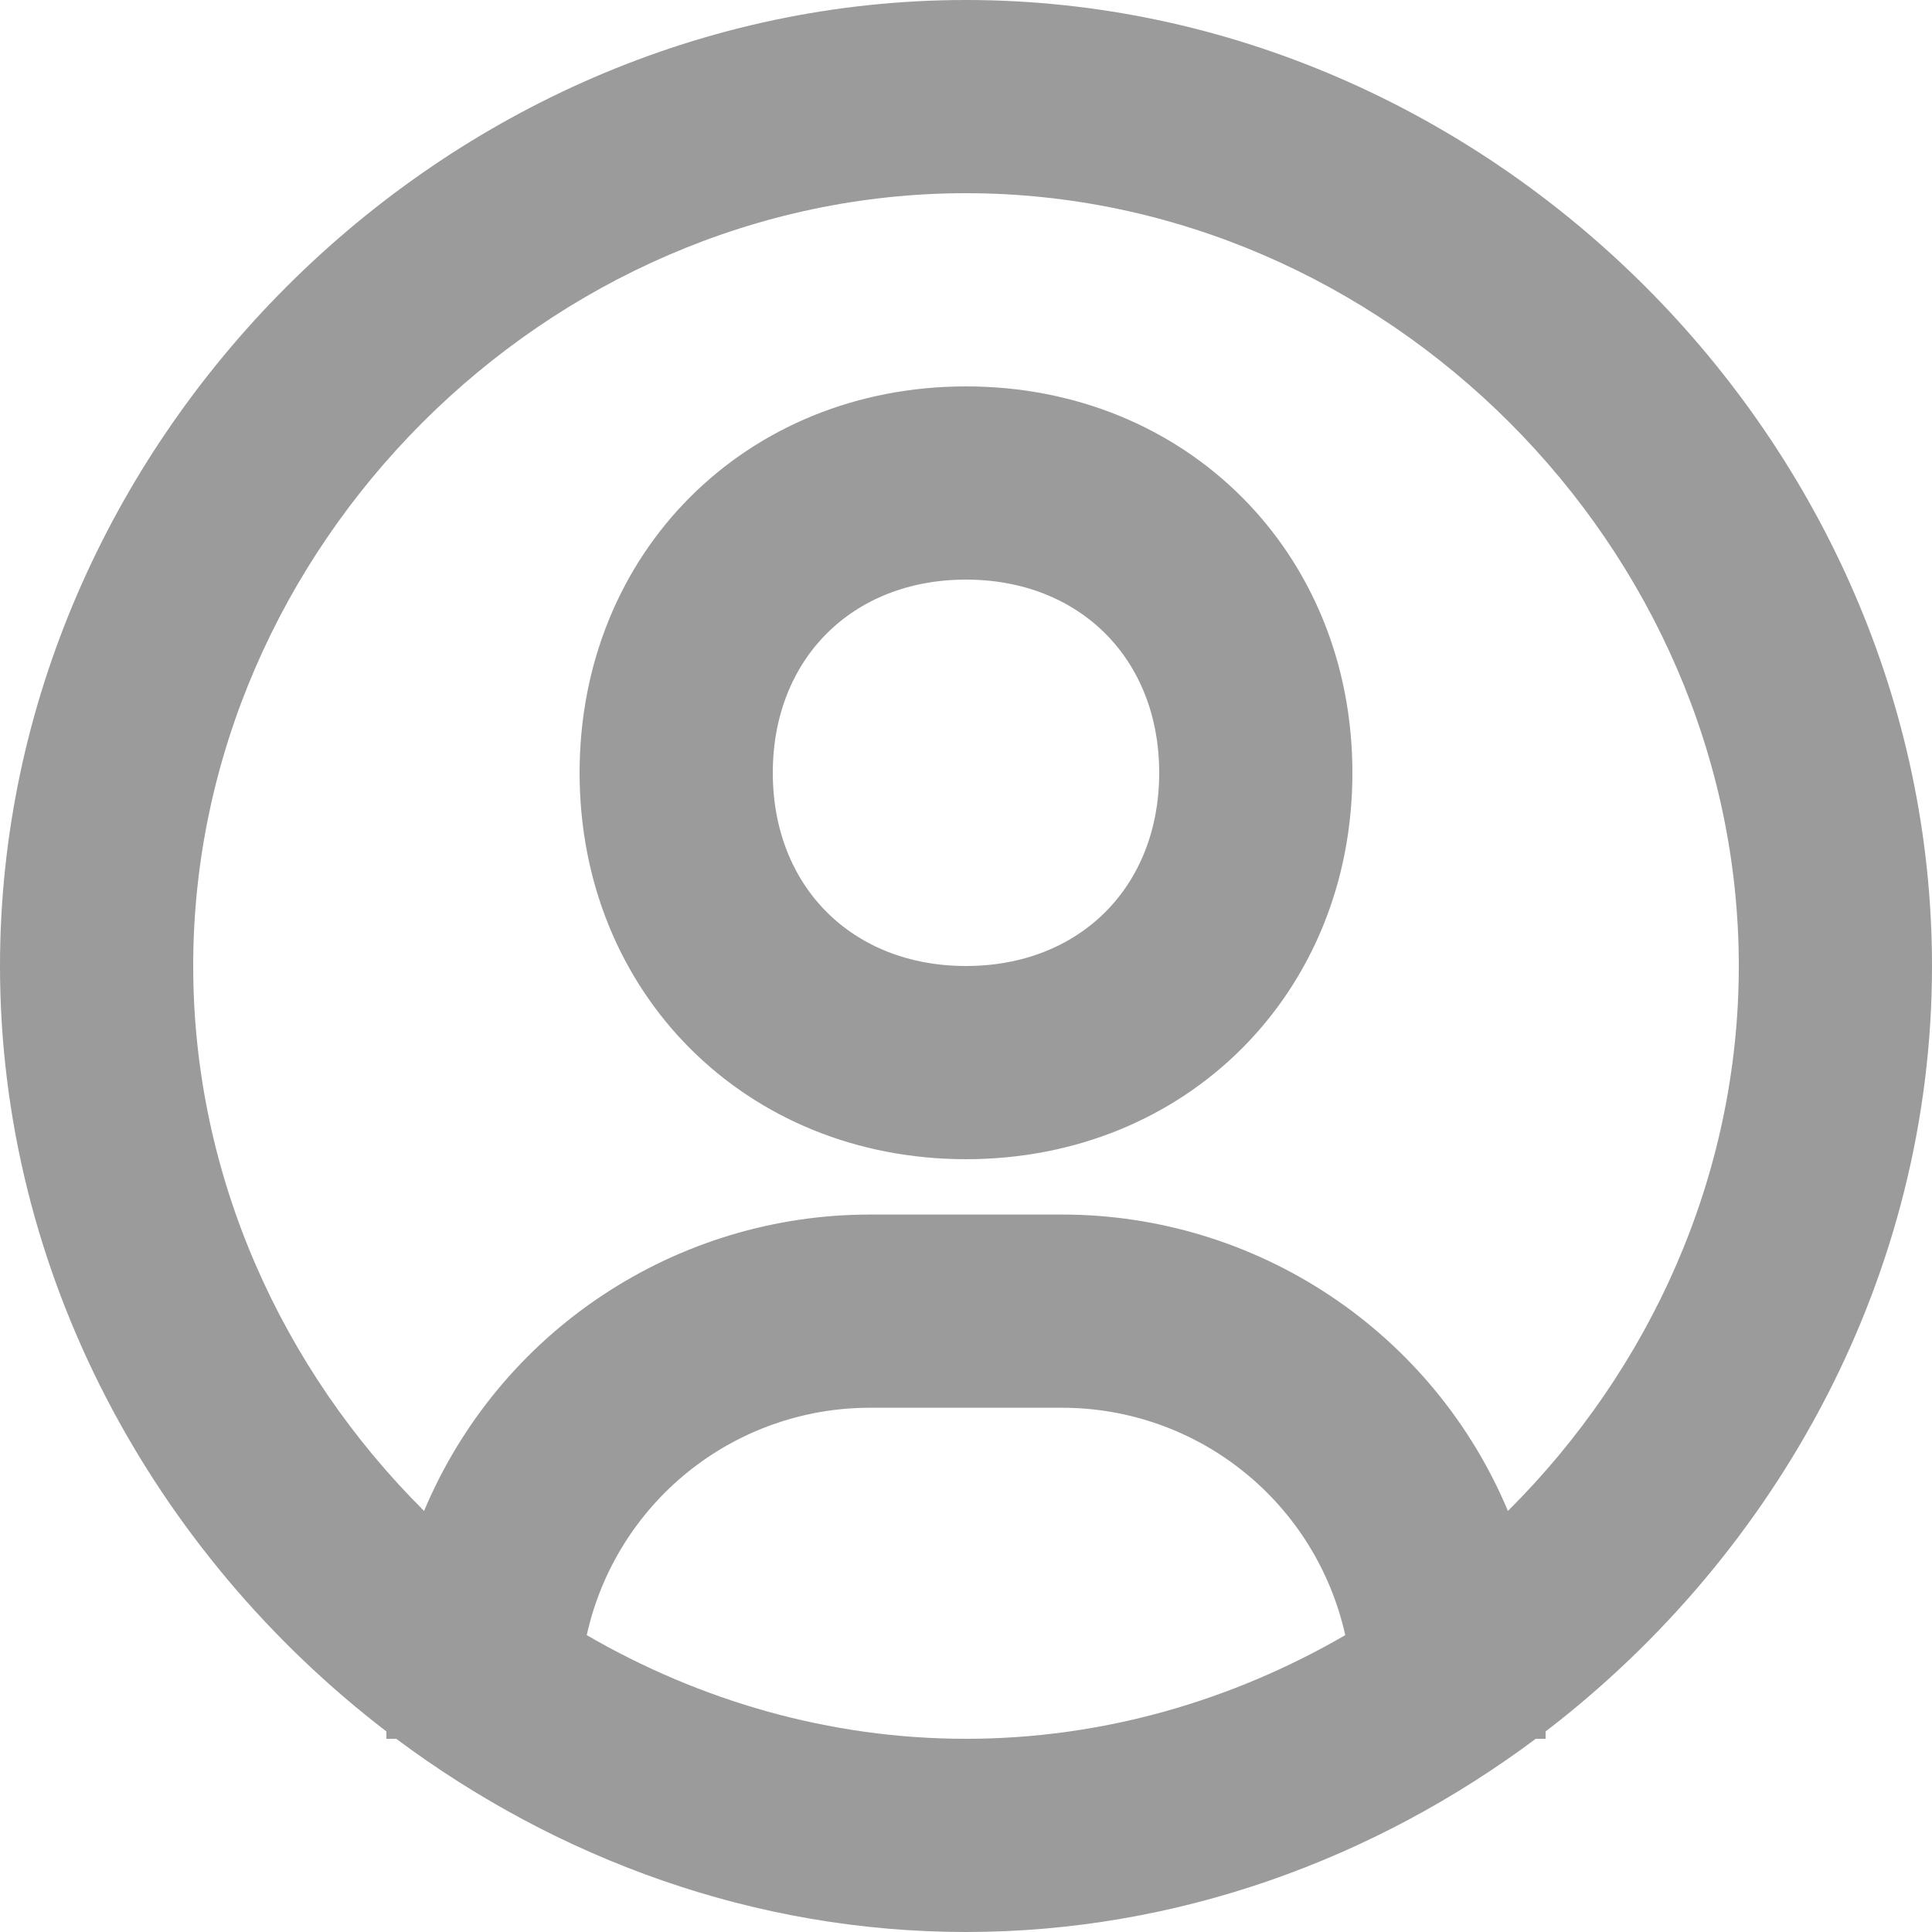
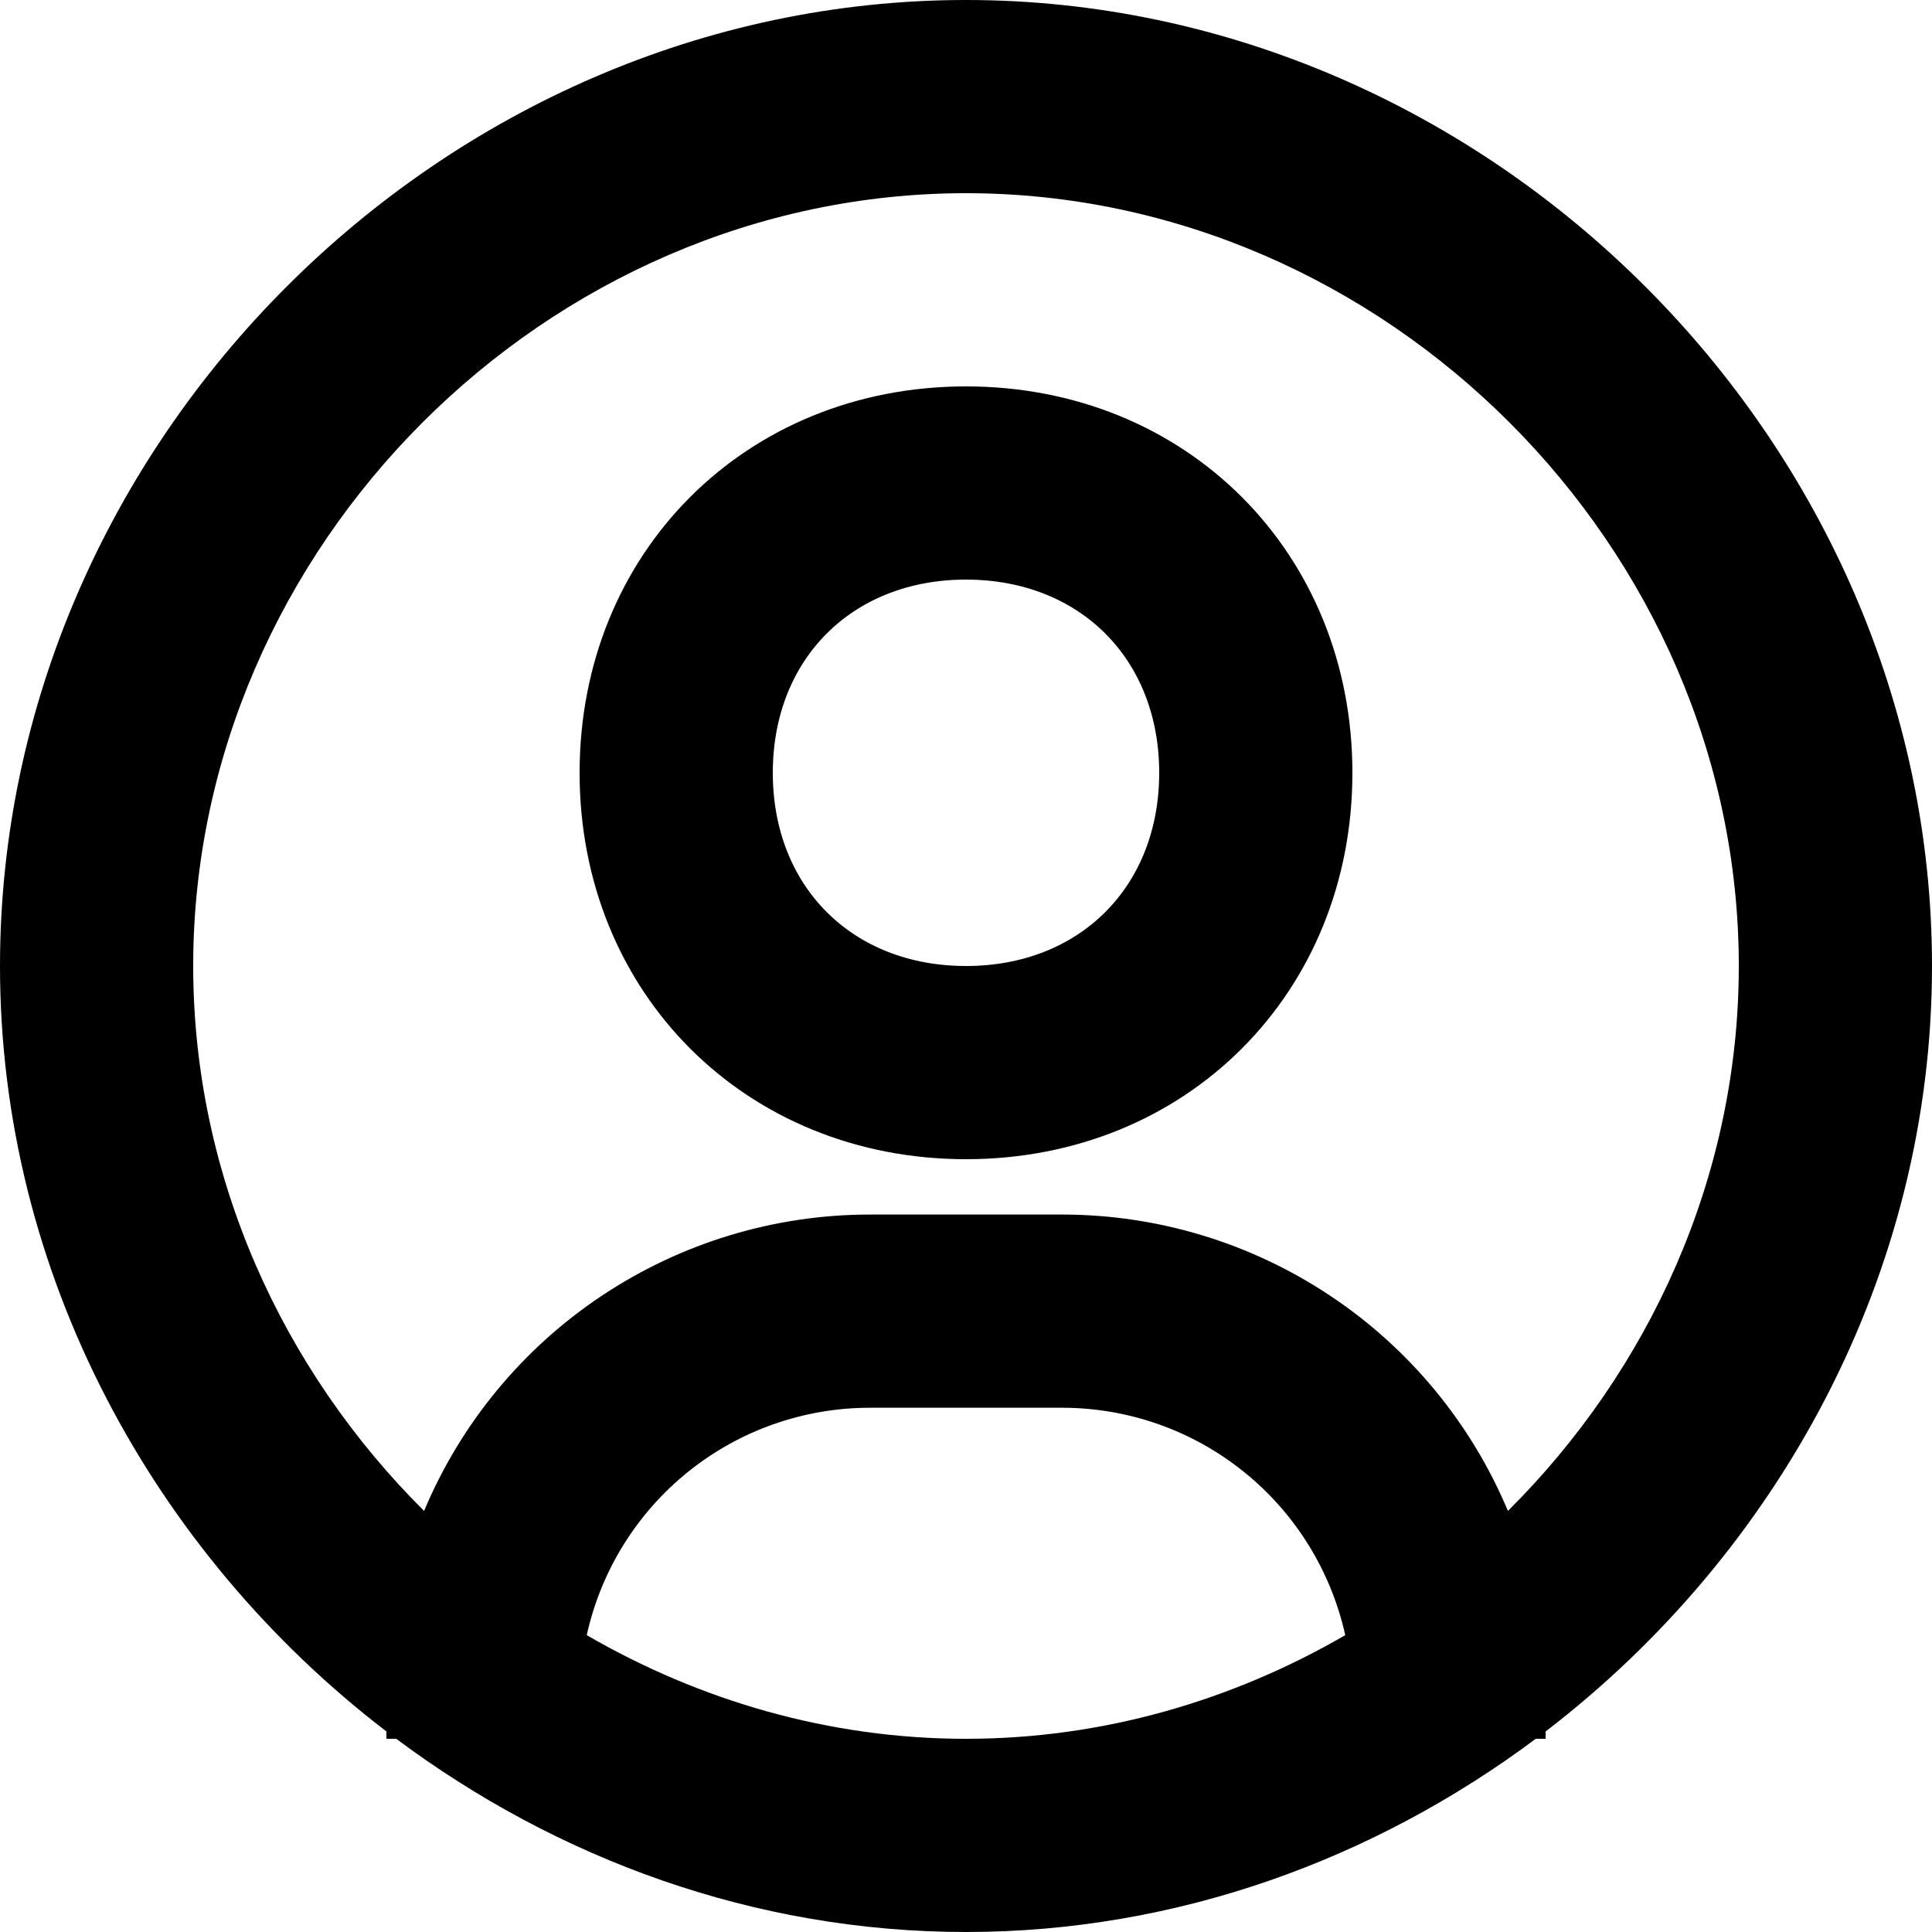
<svg xmlns="http://www.w3.org/2000/svg" width="20" height="20" viewBox="0 0 20 20" fill="none">
-   <path fill-rule="evenodd" clip-rule="evenodd" d="M0 10C0 4.579 4.579 0 10 0C15.421 0 20 4.579 20 10C20 13.19 18.408 16.078 16 17.924V18H15.898C14.23 19.245 12.187 20 10 20C7.813 20 5.77 19.245 4.102 18H4V17.924C1.592 16.078 0 13.189 0 10ZM7.123 15.236C6.592 15.664 6.221 16.26 6.074 16.927C7.242 17.604 8.584 18 10 18C11.416 18 12.758 17.604 13.926 16.927C13.778 16.261 13.408 15.664 12.876 15.236C12.345 14.808 11.683 14.574 11 14.573H9C8.317 14.574 7.655 14.808 7.123 15.236ZM13.768 13.412C14.588 13.957 15.229 14.733 15.61 15.641C17.077 14.182 18 12.176 18 10C18 5.663 14.337 2 10 2C5.663 2 2 5.663 2 10C2 12.176 2.923 14.182 4.39 15.641C4.771 14.733 5.412 13.957 6.232 13.412C7.052 12.866 8.015 12.574 9 12.573H11C11.985 12.574 12.948 12.866 13.768 13.412ZM6 8C6 5.72 7.72 4 10 4C12.28 4 14 5.72 14 8C14 10.28 12.28 12 10 12C7.72 12 6 10.28 6 8ZM8 8C8 9.178 8.822 10 10 10C11.178 10 12 9.178 12 8C12 6.822 11.178 6 10 6C8.822 6 8 6.822 8 8Z" fill="#9B9B9B" />
+   <path fill-rule="evenodd" clip-rule="evenodd" d="M0 10C0 4.579 4.579 0 10 0C15.421 0 20 4.579 20 10C20 13.19 18.408 16.078 16 17.924V18H15.898C14.23 19.245 12.187 20 10 20C7.813 20 5.77 19.245 4.102 18H4V17.924C1.592 16.078 0 13.189 0 10ZM7.123 15.236C6.592 15.664 6.221 16.26 6.074 16.927C7.242 17.604 8.584 18 10 18C11.416 18 12.758 17.604 13.926 16.927C13.778 16.261 13.408 15.664 12.876 15.236C12.345 14.808 11.683 14.574 11 14.573H9C8.317 14.574 7.655 14.808 7.123 15.236ZM13.768 13.412C14.588 13.957 15.229 14.733 15.61 15.641C17.077 14.182 18 12.176 18 10C18 5.663 14.337 2 10 2C5.663 2 2 5.663 2 10C2 12.176 2.923 14.182 4.39 15.641C4.771 14.733 5.412 13.957 6.232 13.412C7.052 12.866 8.015 12.574 9 12.573H11C11.985 12.574 12.948 12.866 13.768 13.412ZM6 8C6 5.72 7.72 4 10 4C12.28 4 14 5.72 14 8C14 10.28 12.28 12 10 12C7.72 12 6 10.28 6 8ZM8 8C8 9.178 8.822 10 10 10C11.178 10 12 9.178 12 8C12 6.822 11.178 6 10 6C8.822 6 8 6.822 8 8Z" fill="black" />
</svg>
